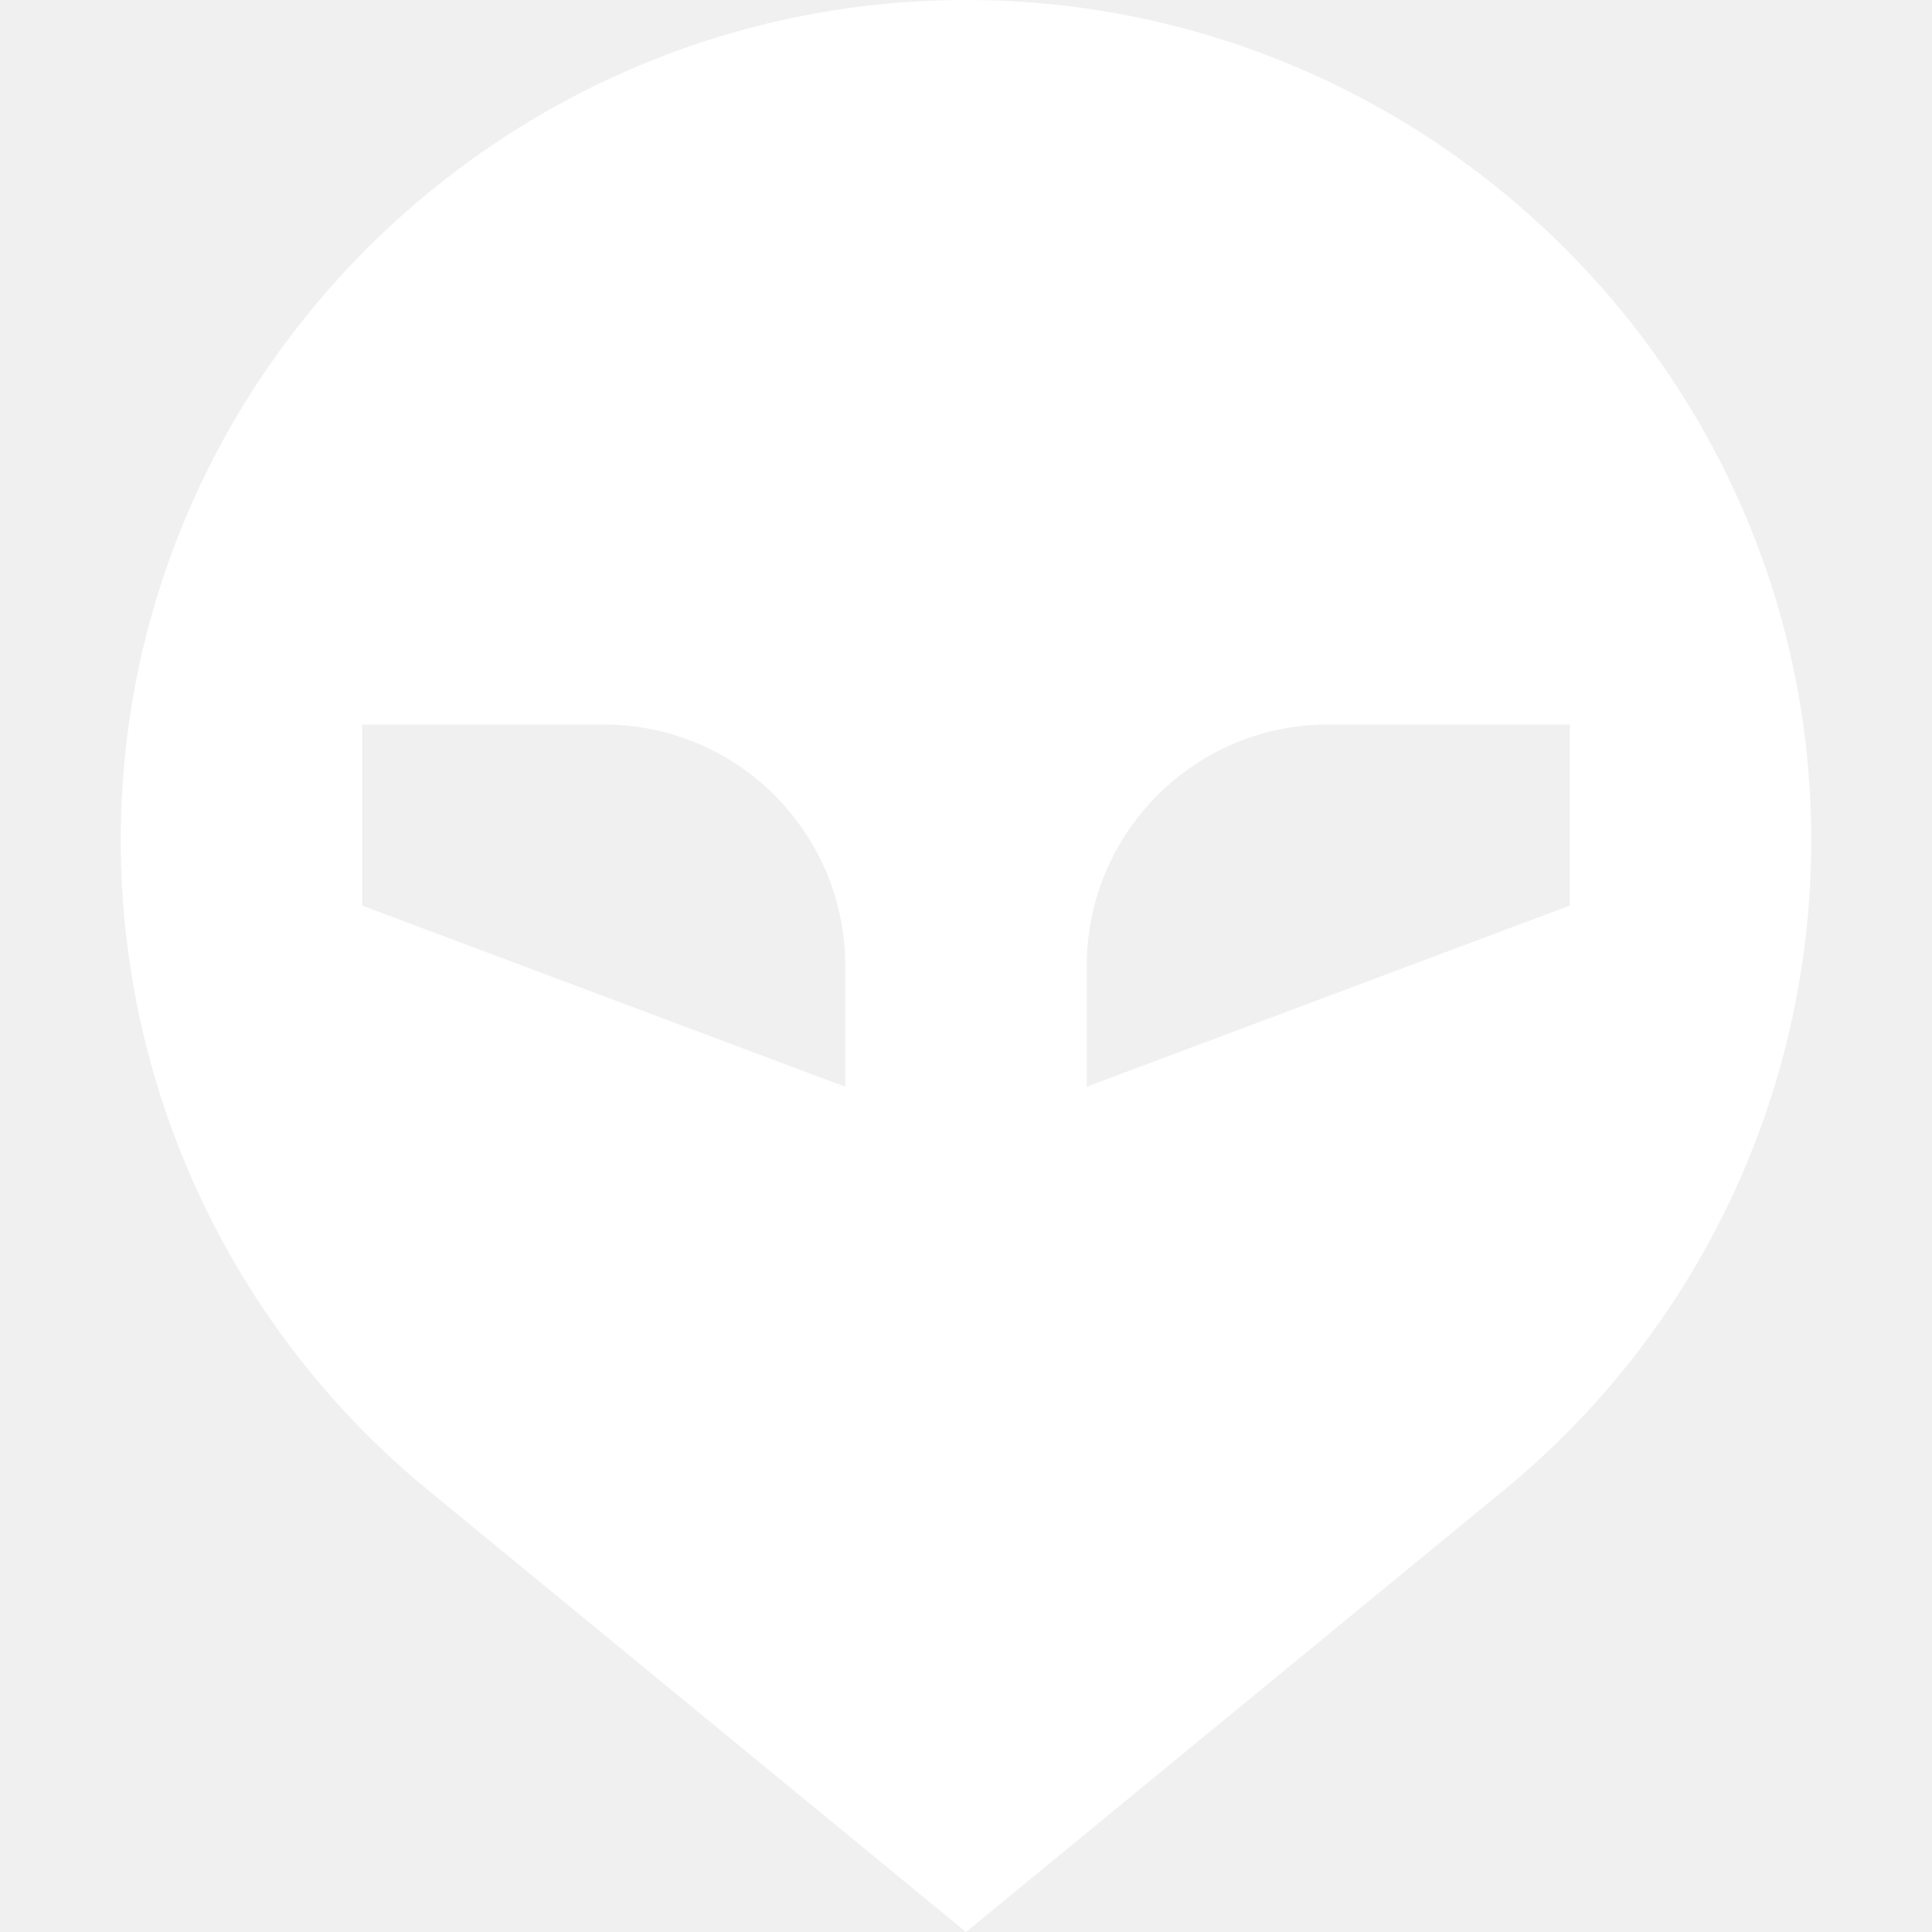
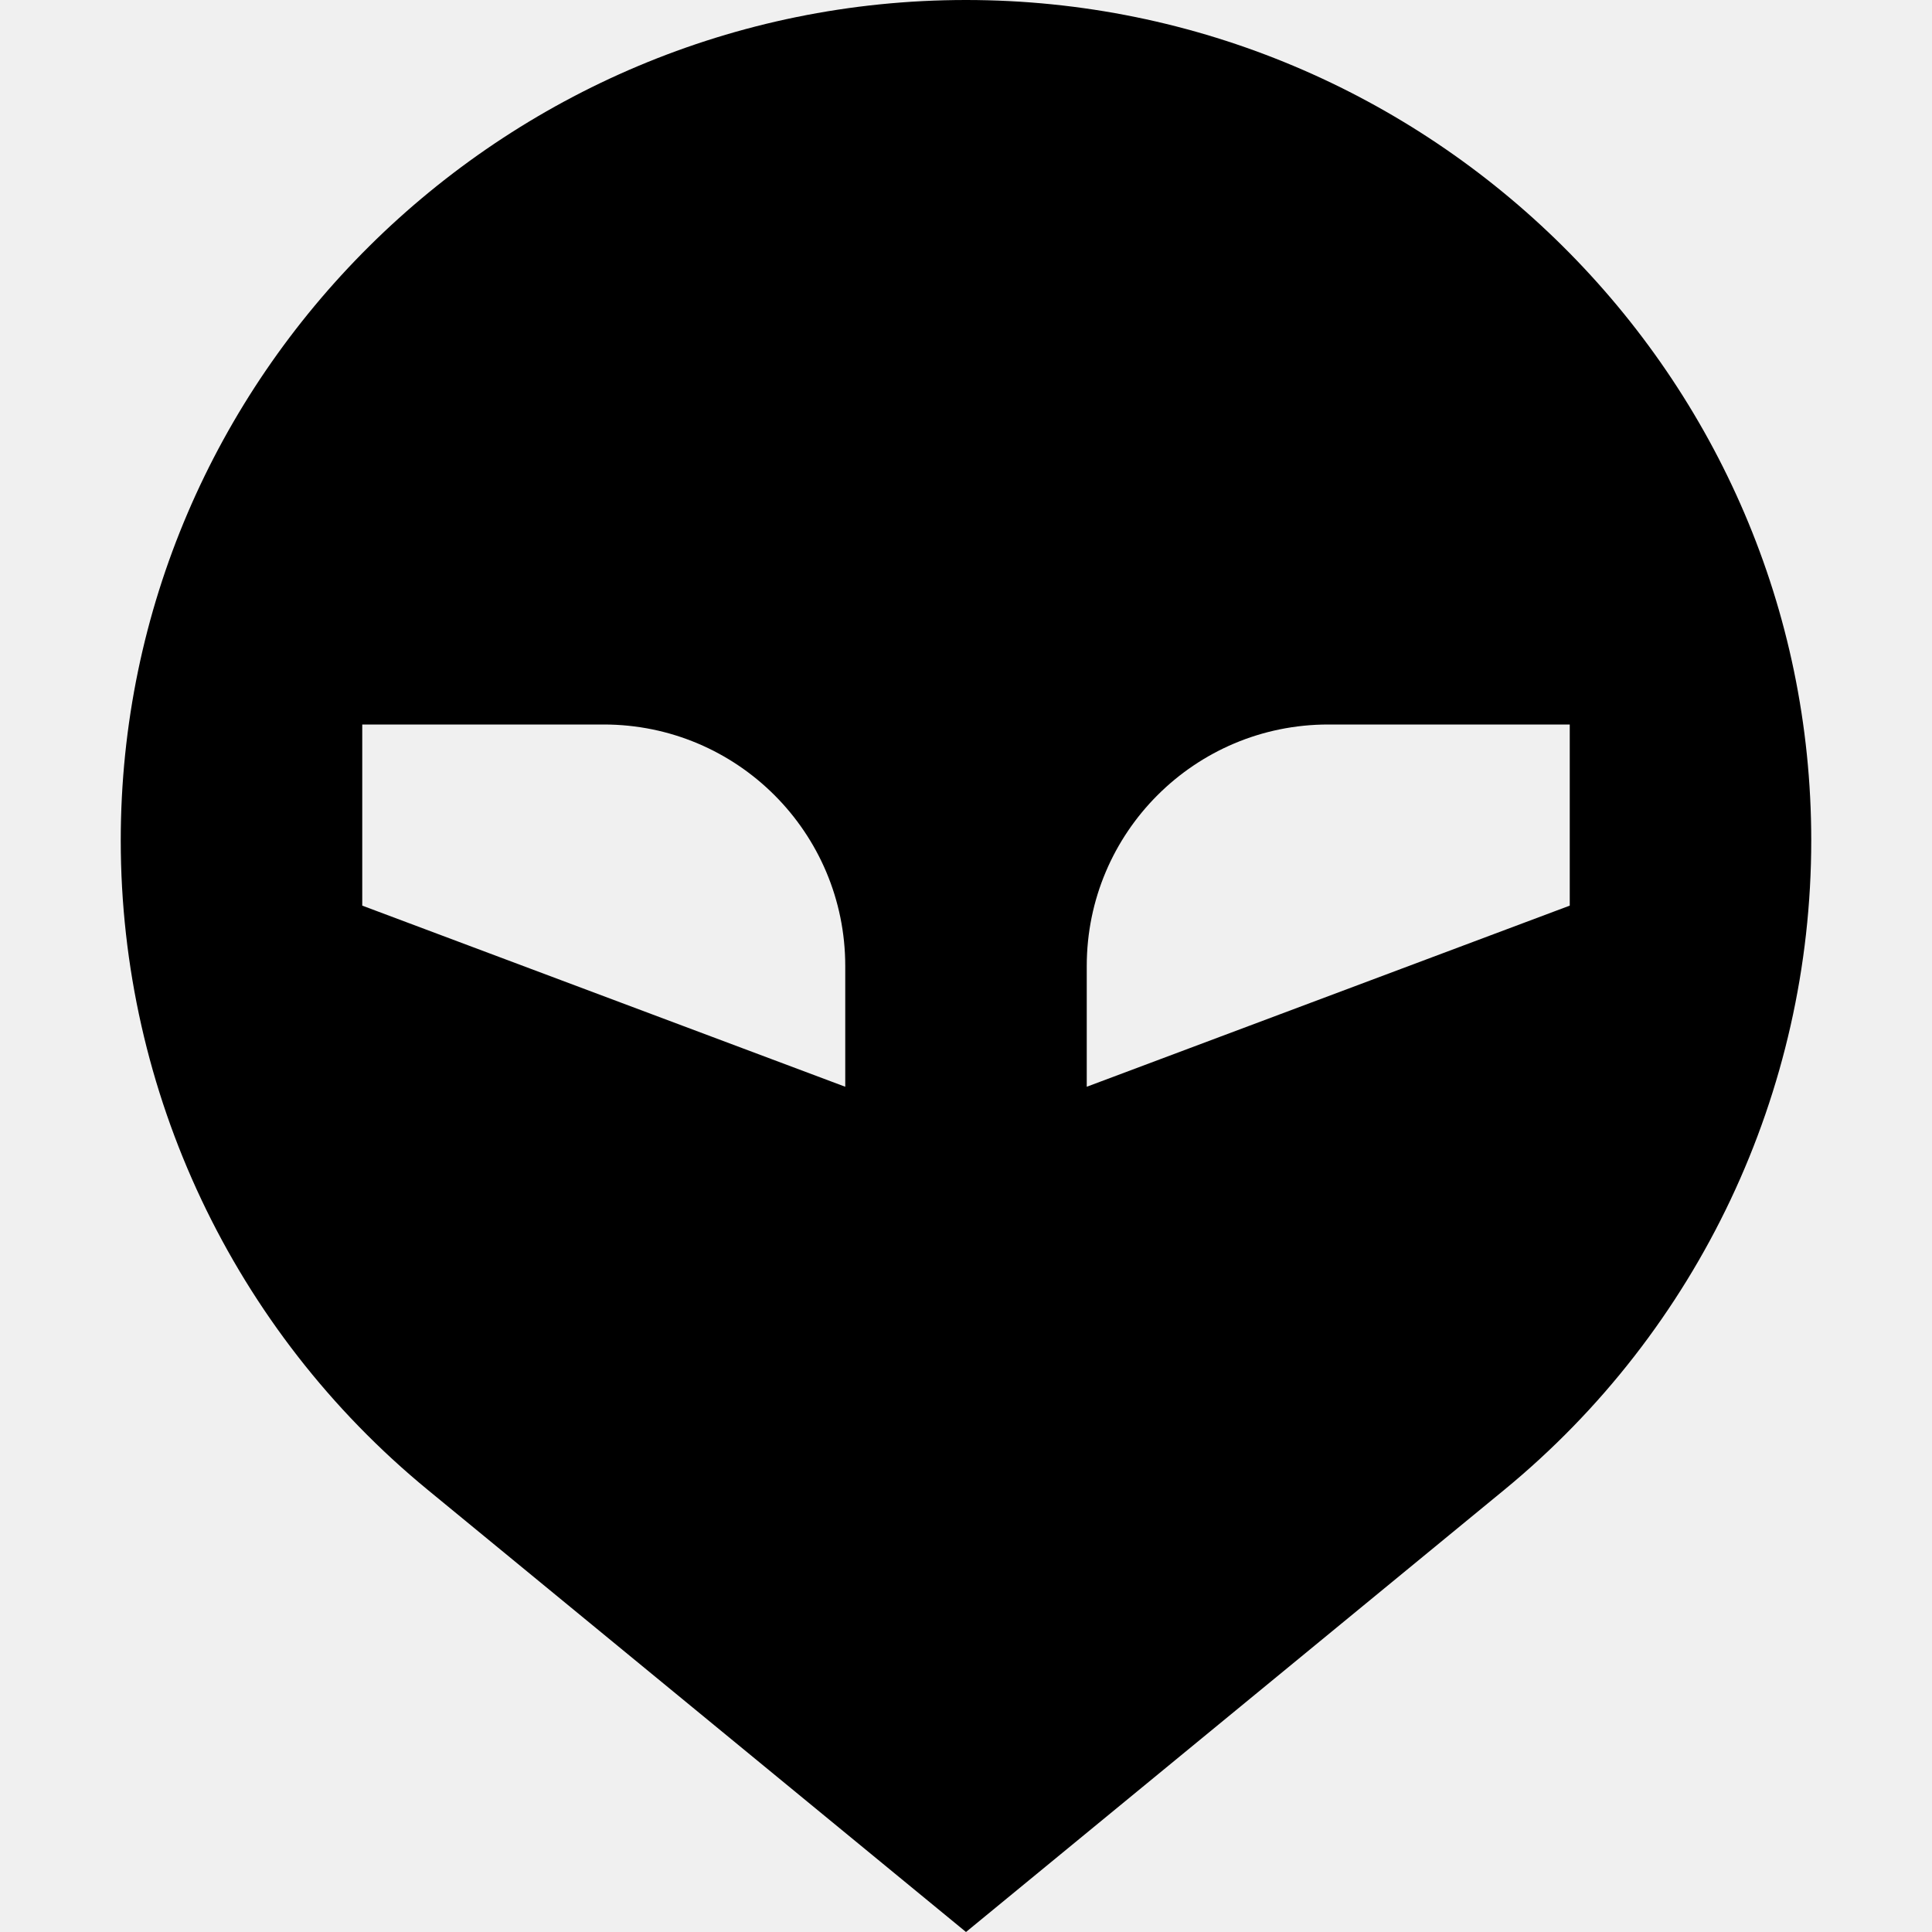
- <svg xmlns="http://www.w3.org/2000/svg" width="800px" height="800px" viewBox="0 0 16 16" fill="none">
+ <svg xmlns="http://www.w3.org/2000/svg" width="800px" height="800px" viewBox="0 0 16 16">
+   <style type="text/css">
+     .st0 { fill: currentColor; }
+ </style>
  <g id="SVGRepo_bgCarrier" stroke-width="0" />
  <g id="SVGRepo_tracerCarrier" stroke-linecap="round" stroke-linejoin="round" />
  <g id="SVGRepo_iconCarrier">
-     <path fill-rule="evenodd" clip-rule="evenodd" d="M8 16L3.542 12.338C1.933 11.016 1 9.043 1 6.96C1 3.116 4.156 0 8 0C11.844 0 15 3.116 15 6.96C15 9.043 14.067 11.016 12.458 12.338L8 16ZM3 6H5C6.105 6 7 6.895 7 8V9L3 7.5V6ZM11 6C9.895 6 9 6.895 9 8V9L13 7.5V6H11Z" fill="#ffffff" />
+     <path fill-rule="evenodd" clip-rule="evenodd" d="M8 16L3.542 12.338C1.933 11.016 1 9.043 1 6.96C1 3.116 4.156 0 8 0C11.844 0 15 3.116 15 6.96C15 9.043 14.067 11.016 12.458 12.338L8 16ZM3 6H5C6.105 6 7 6.895 7 8V9L3 7.5V6ZM11 6C9.895 6 9 6.895 9 8V9L13 7.5V6H11Z" fill="currentColor" />
  </g>
</svg>
